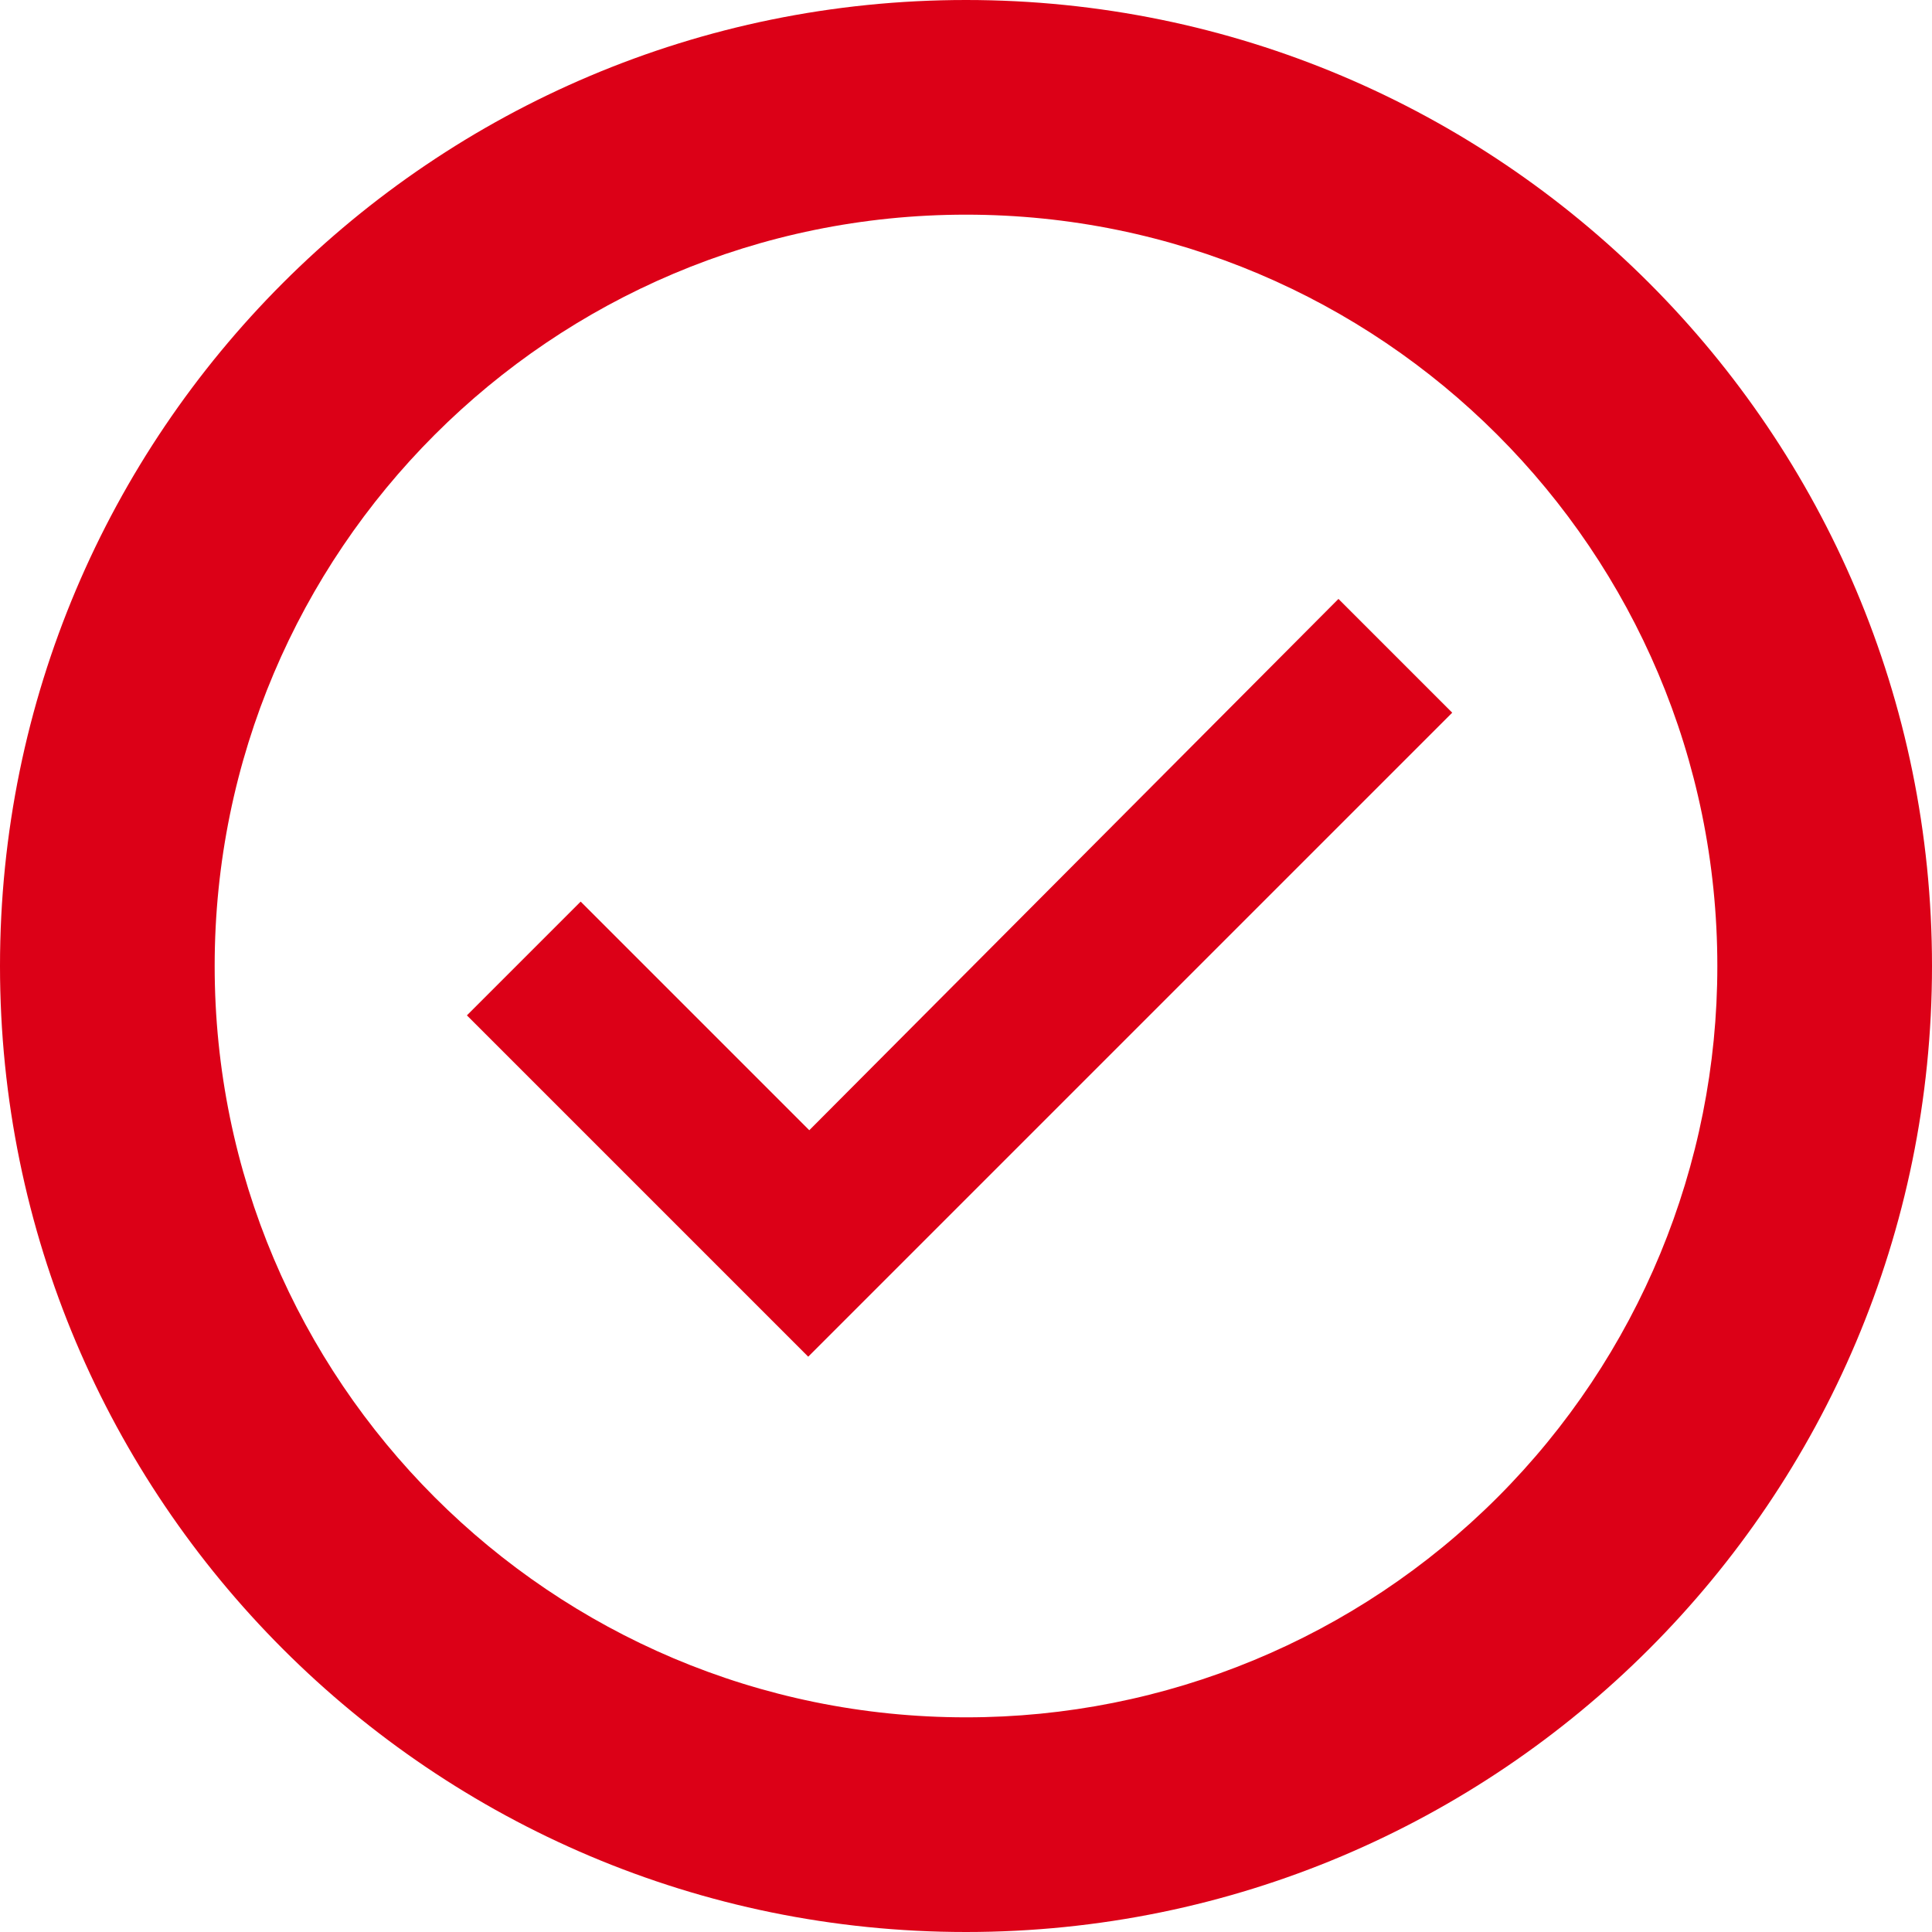
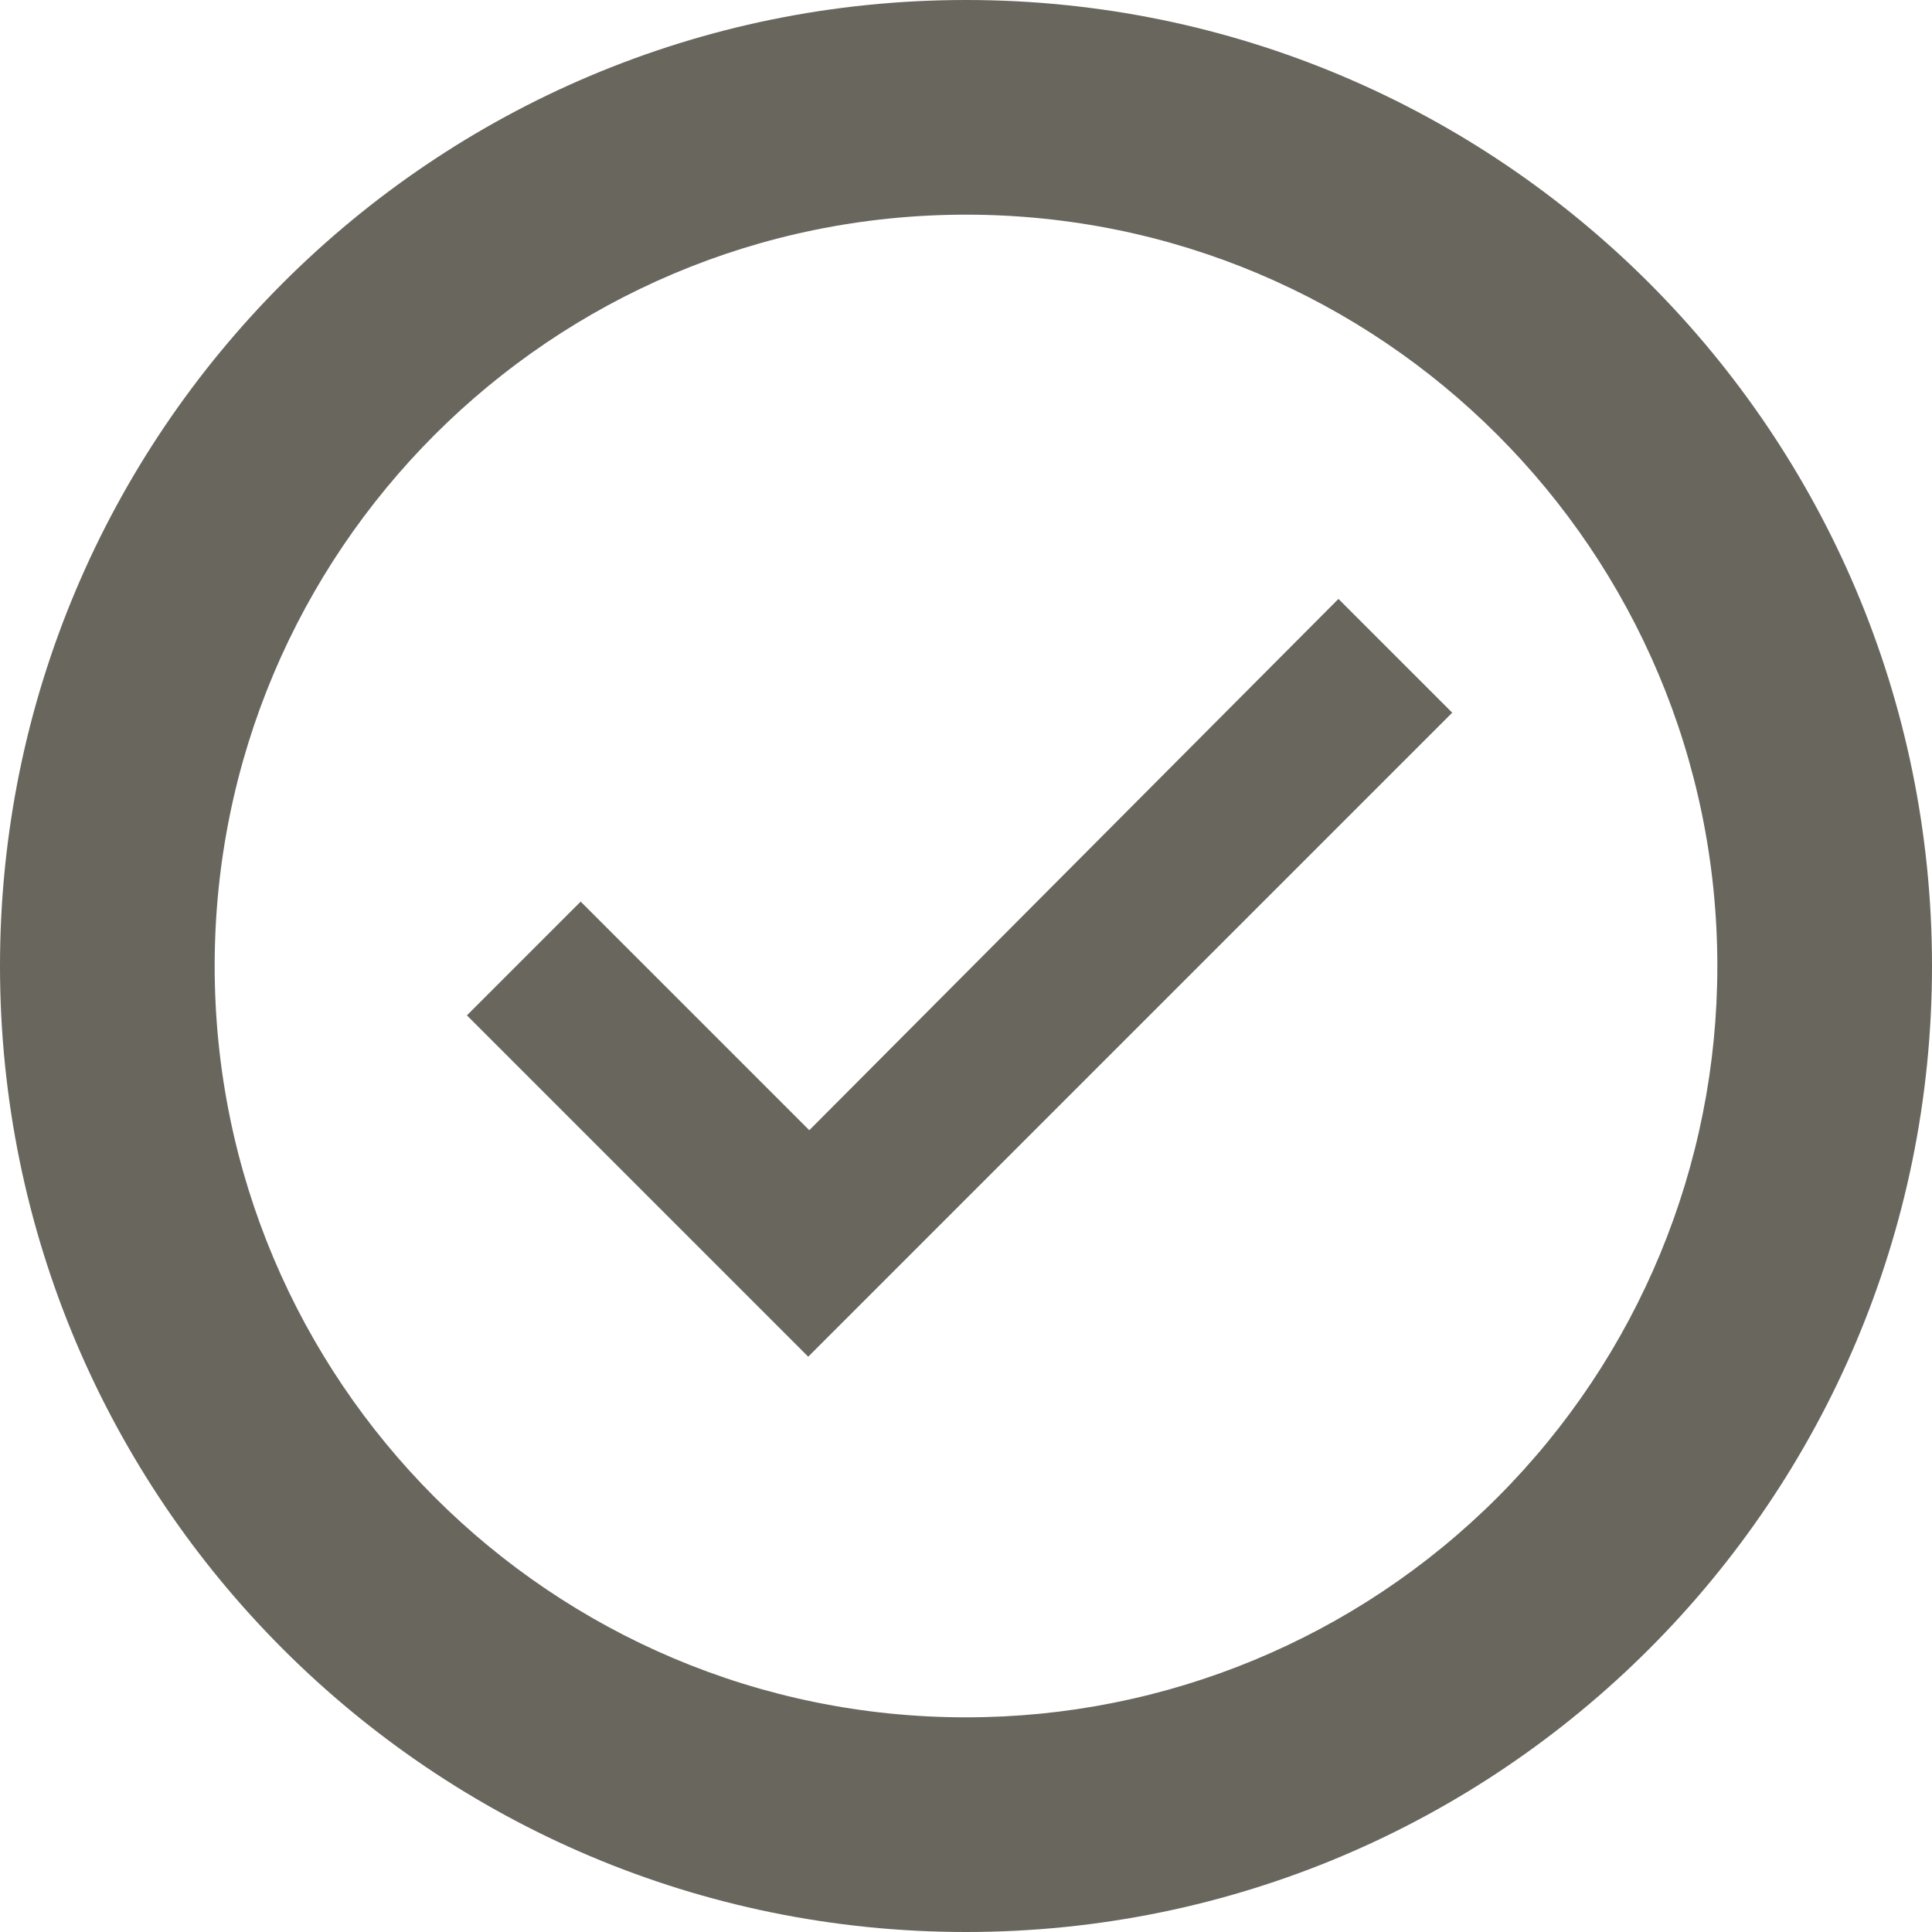
<svg xmlns="http://www.w3.org/2000/svg" width="18" height="18" viewBox="0 0 18 18">
-   <path id="ic_alarm_on_24px" d="M12,4a9,9,0,1,0,9,9A9,9,0,0,0,12,4Zm0,16a7,7,0,1,1,7-7A6.995,6.995,0,0,1,12,20Zm-1.46-5.47L8.41,12.4,7.35,13.46l3.18,3.18,6-6L15.47,9.58l-4.93,4.95Z" transform="translate(-3 -4)" fill="#dc0017" />
+   <path id="ic_alarm_on_24px" d="M12,4a9,9,0,1,0,9,9A9,9,0,0,0,12,4Zm0,16a7,7,0,1,1,7-7A6.995,6.995,0,0,1,12,20Zm-1.46-5.47L8.41,12.4,7.35,13.46l3.18,3.18,6-6L15.47,9.58l-4.93,4.95Z" transform="translate(-3 -4)" fill="#69665e" />
</svg>
